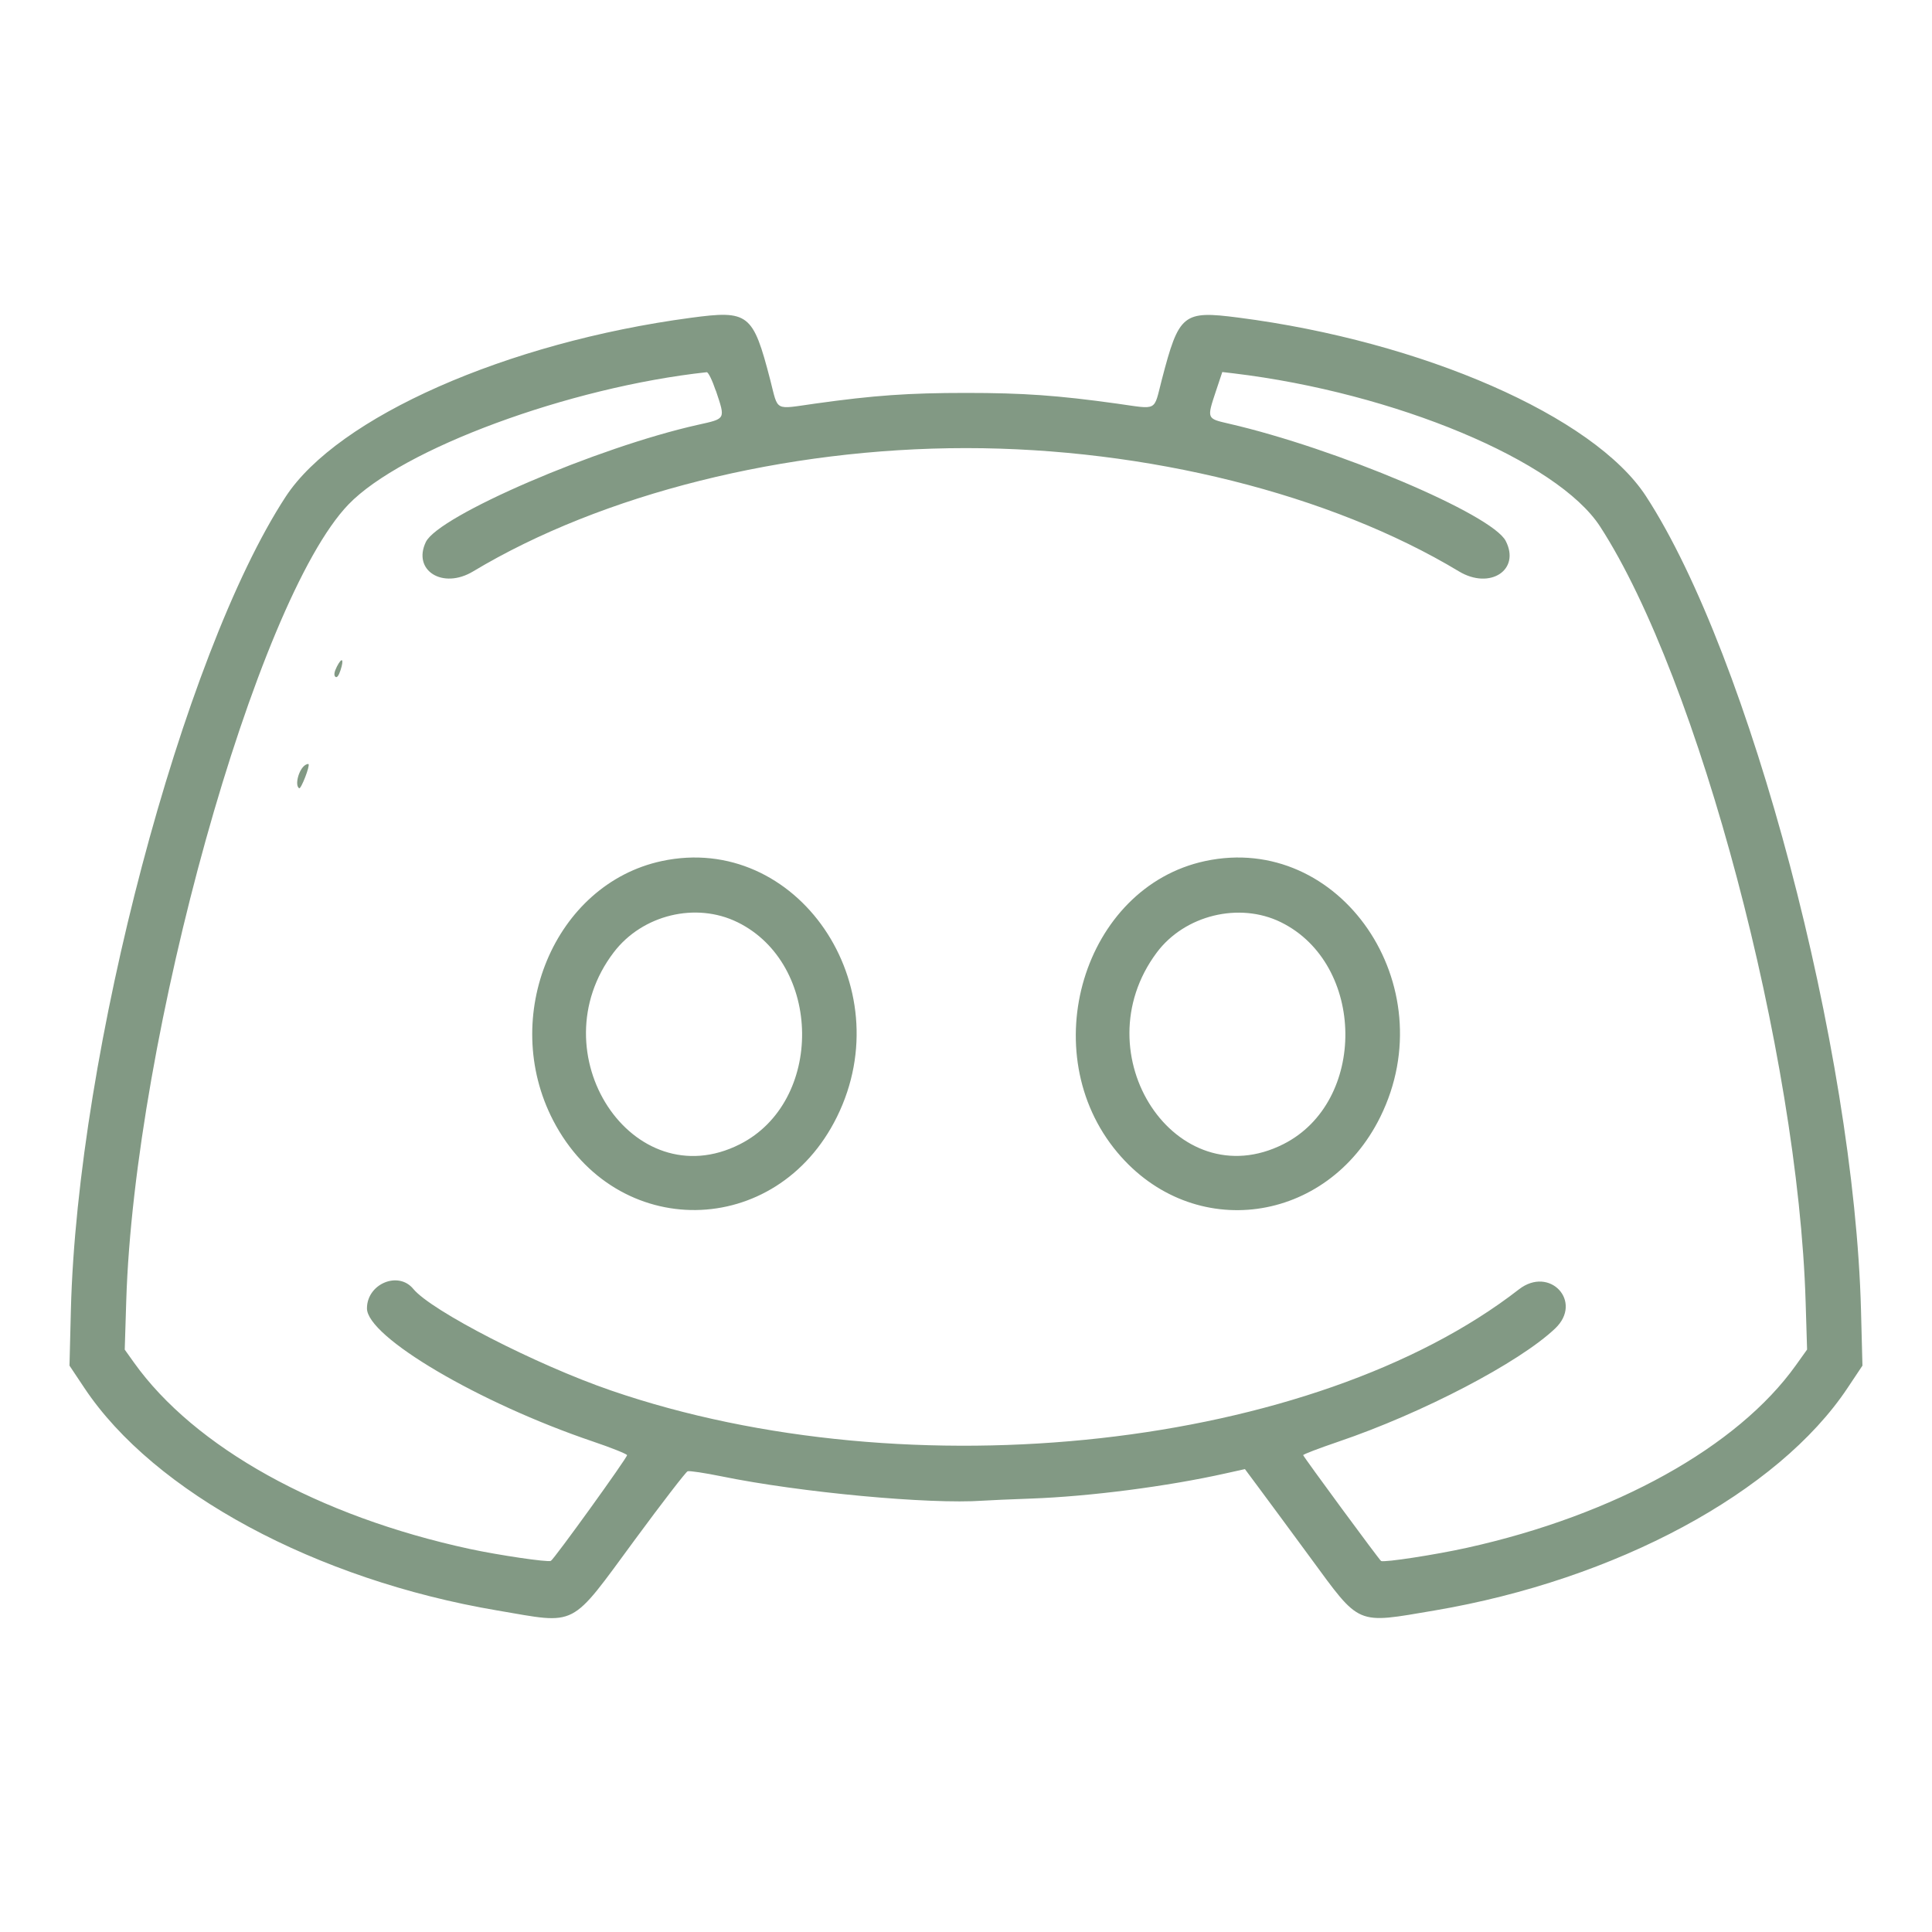
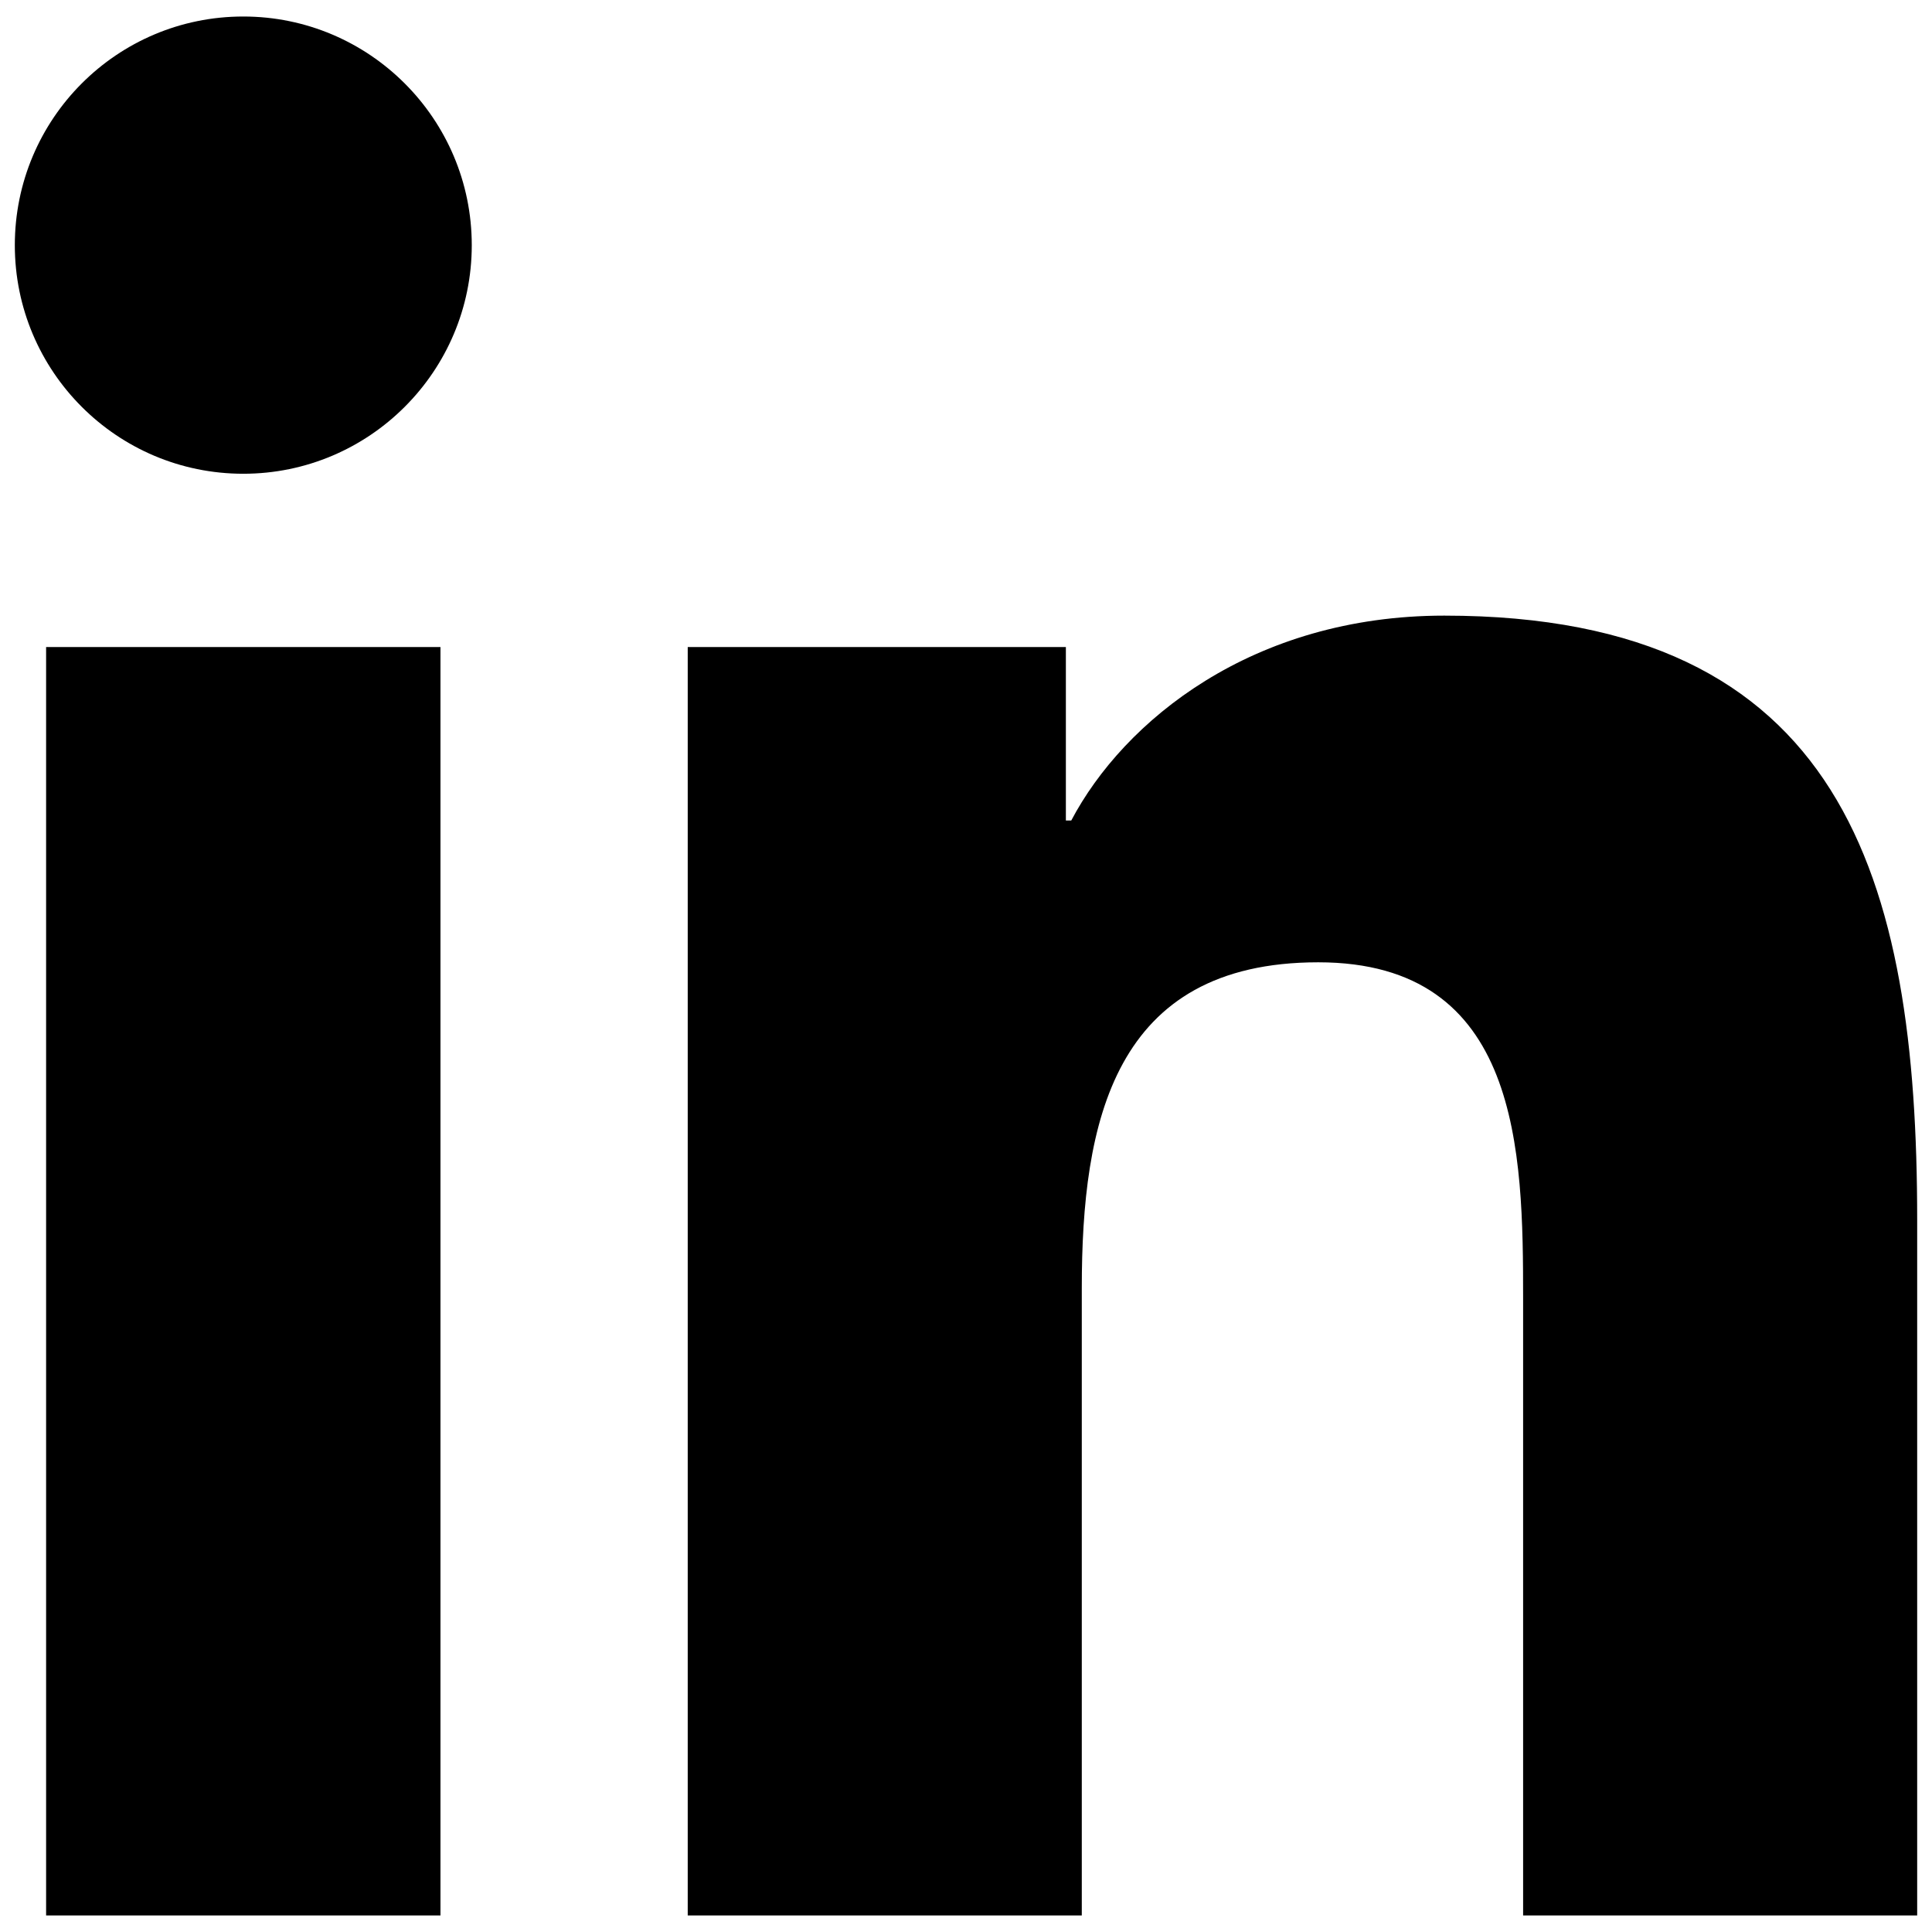
- <svg xmlns="http://www.w3.org/2000/svg" version="1.1" width="32" height="32" viewBox="0 0 32 32">
-   <path fill="#829984" d="M11.44 5.264c-3.050 0.408-5.846 1.644-6.709 2.964-1.711 2.619-3.448 9.196-3.557 13.471l-0.023 0.92 0.246 0.369c1.152 1.732 3.837 3.179 6.843 3.687 1.341 0.227 1.185 0.308 2.279-1.177 0.449-0.61 0.841-1.118 0.87-1.129s0.282 0.027 0.562 0.084c1.299 0.266 3.444 0.466 4.329 0.403 0.099-0.007 0.459-0.023 0.8-0.035 0.969-0.035 2.255-0.201 3.22-0.417l0.32-0.071 0.24 0.323c0.132 0.178 0.51 0.689 0.838 1.136 0.842 1.146 0.748 1.105 2.061 0.883 3.006-0.509 5.691-1.955 6.843-3.687l0.246-0.369-0.024-0.92c-0.113-4.309-1.838-10.836-3.563-13.483-0.861-1.32-3.699-2.563-6.753-2.956-0.915-0.118-0.98-0.065-1.265 1.030-0.139 0.535-0.055 0.491-0.75 0.394-0.972-0.135-1.543-0.176-2.493-0.176s-1.521 0.040-2.493 0.176c-0.695 0.097-0.612 0.141-0.75-0.394-0.286-1.101-0.356-1.155-1.317-1.026zM11.857 6.47c0.16 0.48 0.169 0.462-0.296 0.566-1.668 0.372-4.3 1.506-4.508 1.942-0.225 0.472 0.281 0.788 0.782 0.487 2.138-1.284 5.17-2.043 8.165-2.043 2.992 0 6.040 0.762 8.165 2.042 0.513 0.309 1.023-0.024 0.774-0.505-0.228-0.441-2.811-1.534-4.59-1.943-0.364-0.084-0.362-0.079-0.207-0.545l0.103-0.309 0.187 0.022c2.671 0.321 5.366 1.448 6.072 2.539 1.632 2.521 3.28 8.738 3.403 12.843l0.024 0.787-0.185 0.259c-0.966 1.354-2.999 2.482-5.447 3.024-0.523 0.116-1.37 0.246-1.424 0.219-0.026-0.013-1.28-1.717-1.29-1.753-0.004-0.013 0.259-0.113 0.582-0.223 1.391-0.472 2.999-1.311 3.592-1.876 0.466-0.443-0.091-1.043-0.601-0.647-3.39 2.635-10.083 3.38-15.040 1.674-1.238-0.426-2.975-1.319-3.273-1.682-0.248-0.302-0.767-0.084-0.767 0.323 0 0.472 1.852 1.564 3.74 2.204 0.308 0.104 0.564 0.207 0.568 0.227 0.008 0.036-1.208 1.723-1.262 1.751-0.050 0.026-0.868-0.095-1.346-0.198-2.506-0.542-4.557-1.682-5.56-3.088l-0.152-0.213 0.025-0.807c0.135-4.367 2.153-11.601 3.679-13.19 0.885-0.921 3.656-1.945 5.935-2.192 0.026-0.003 0.093 0.135 0.15 0.305zM5.58 11.041c-0.043 0.084-0.053 0.142-0.027 0.167s0.056-0.012 0.087-0.107c0.062-0.189 0.025-0.226-0.060-0.060zM5.055 12.672c-0.108 0.070-0.177 0.337-0.1 0.384 0.031 0.019 0.183-0.373 0.155-0.4-0.006-0.006-0.031 0.001-0.055 0.016zM10.96 14.262c-1.776 0.381-2.692 2.573-1.797 4.298 1.040 2.003 3.697 1.969 4.699-0.060 1.076-2.177-0.665-4.718-2.902-4.238zM19.96 14.262c-2.017 0.433-2.841 3.171-1.452 4.827 1.251 1.492 3.475 1.191 4.354-0.589 1.075-2.177-0.665-4.718-2.902-4.238zM12.216 15.275c1.408 0.693 1.431 2.974 0.037 3.678-1.777 0.897-3.359-1.513-2.087-3.18 0.474-0.622 1.361-0.837 2.049-0.498zM21.216 15.275c1.404 0.691 1.429 2.977 0.040 3.676-1.777 0.895-3.353-1.49-2.097-3.173 0.463-0.621 1.368-0.842 2.057-0.503z" />
+ <svg xmlns="http://www.w3.org/2000/svg" version="1.1" width="32" height="32" viewBox="0 0 256 256" xml:space="preserve">
+   <defs>
+ </defs>
+   <g transform="translate(128 128) scale(0.72 0.72)" style="">
+     <g style="stroke: none; stroke-width: 0; stroke-dasharray: none; stroke-linecap: butt; stroke-linejoin: miter; stroke-miterlimit: 10; fill: none; fill-rule: nonzero; opacity: 1;" transform="translate(-175.05 -175.05) scale(3.89 3.89)">
+       <path d="M 1.48 29.91 h 18.657 v 60.01 H 1.48 V 29.91 z M 10.809 0.08 c 5.963 0 10.809 4.846 10.809 10.819 c 0 5.967 -4.846 10.813 -10.809 10.813 C 4.832 21.712 0 16.866 0 10.899 C 0 4.926 4.832 0.08 10.809 0.08" style="stroke: none; stroke-width: 1; stroke-dasharray: none; stroke-linecap: butt; stroke-linejoin: miter; stroke-miterlimit: 10; fill: rgb(0,0,0); fill-rule: nonzero; opacity: 1;" transform=" matrix(1 0 0 1 0 0) " stroke-linecap="round" />
+       <path d="M 31.835 29.91 h 17.89 v 8.206 h 0.255 c 2.49 -4.72 8.576 -9.692 17.647 -9.692 C 86.514 28.424 90 40.849 90 57.007 V 89.92 H 71.357 V 60.737 c 0 -6.961 -0.121 -15.912 -9.692 -15.912 c -9.706 0 -11.187 7.587 -11.187 15.412 V 89.92 H 31.835 V 29.91 z" style="stroke: none; stroke-width: 1; stroke-dasharray: none; stroke-linecap: butt; stroke-linejoin: miter; stroke-miterlimit: 10; fill: rgb(0,0,0); fill-rule: nonzero; opacity: 1;" transform=" matrix(1 0 0 1 0 0) " stroke-linecap="round" />
+     </g>
+   </g>
</svg>
